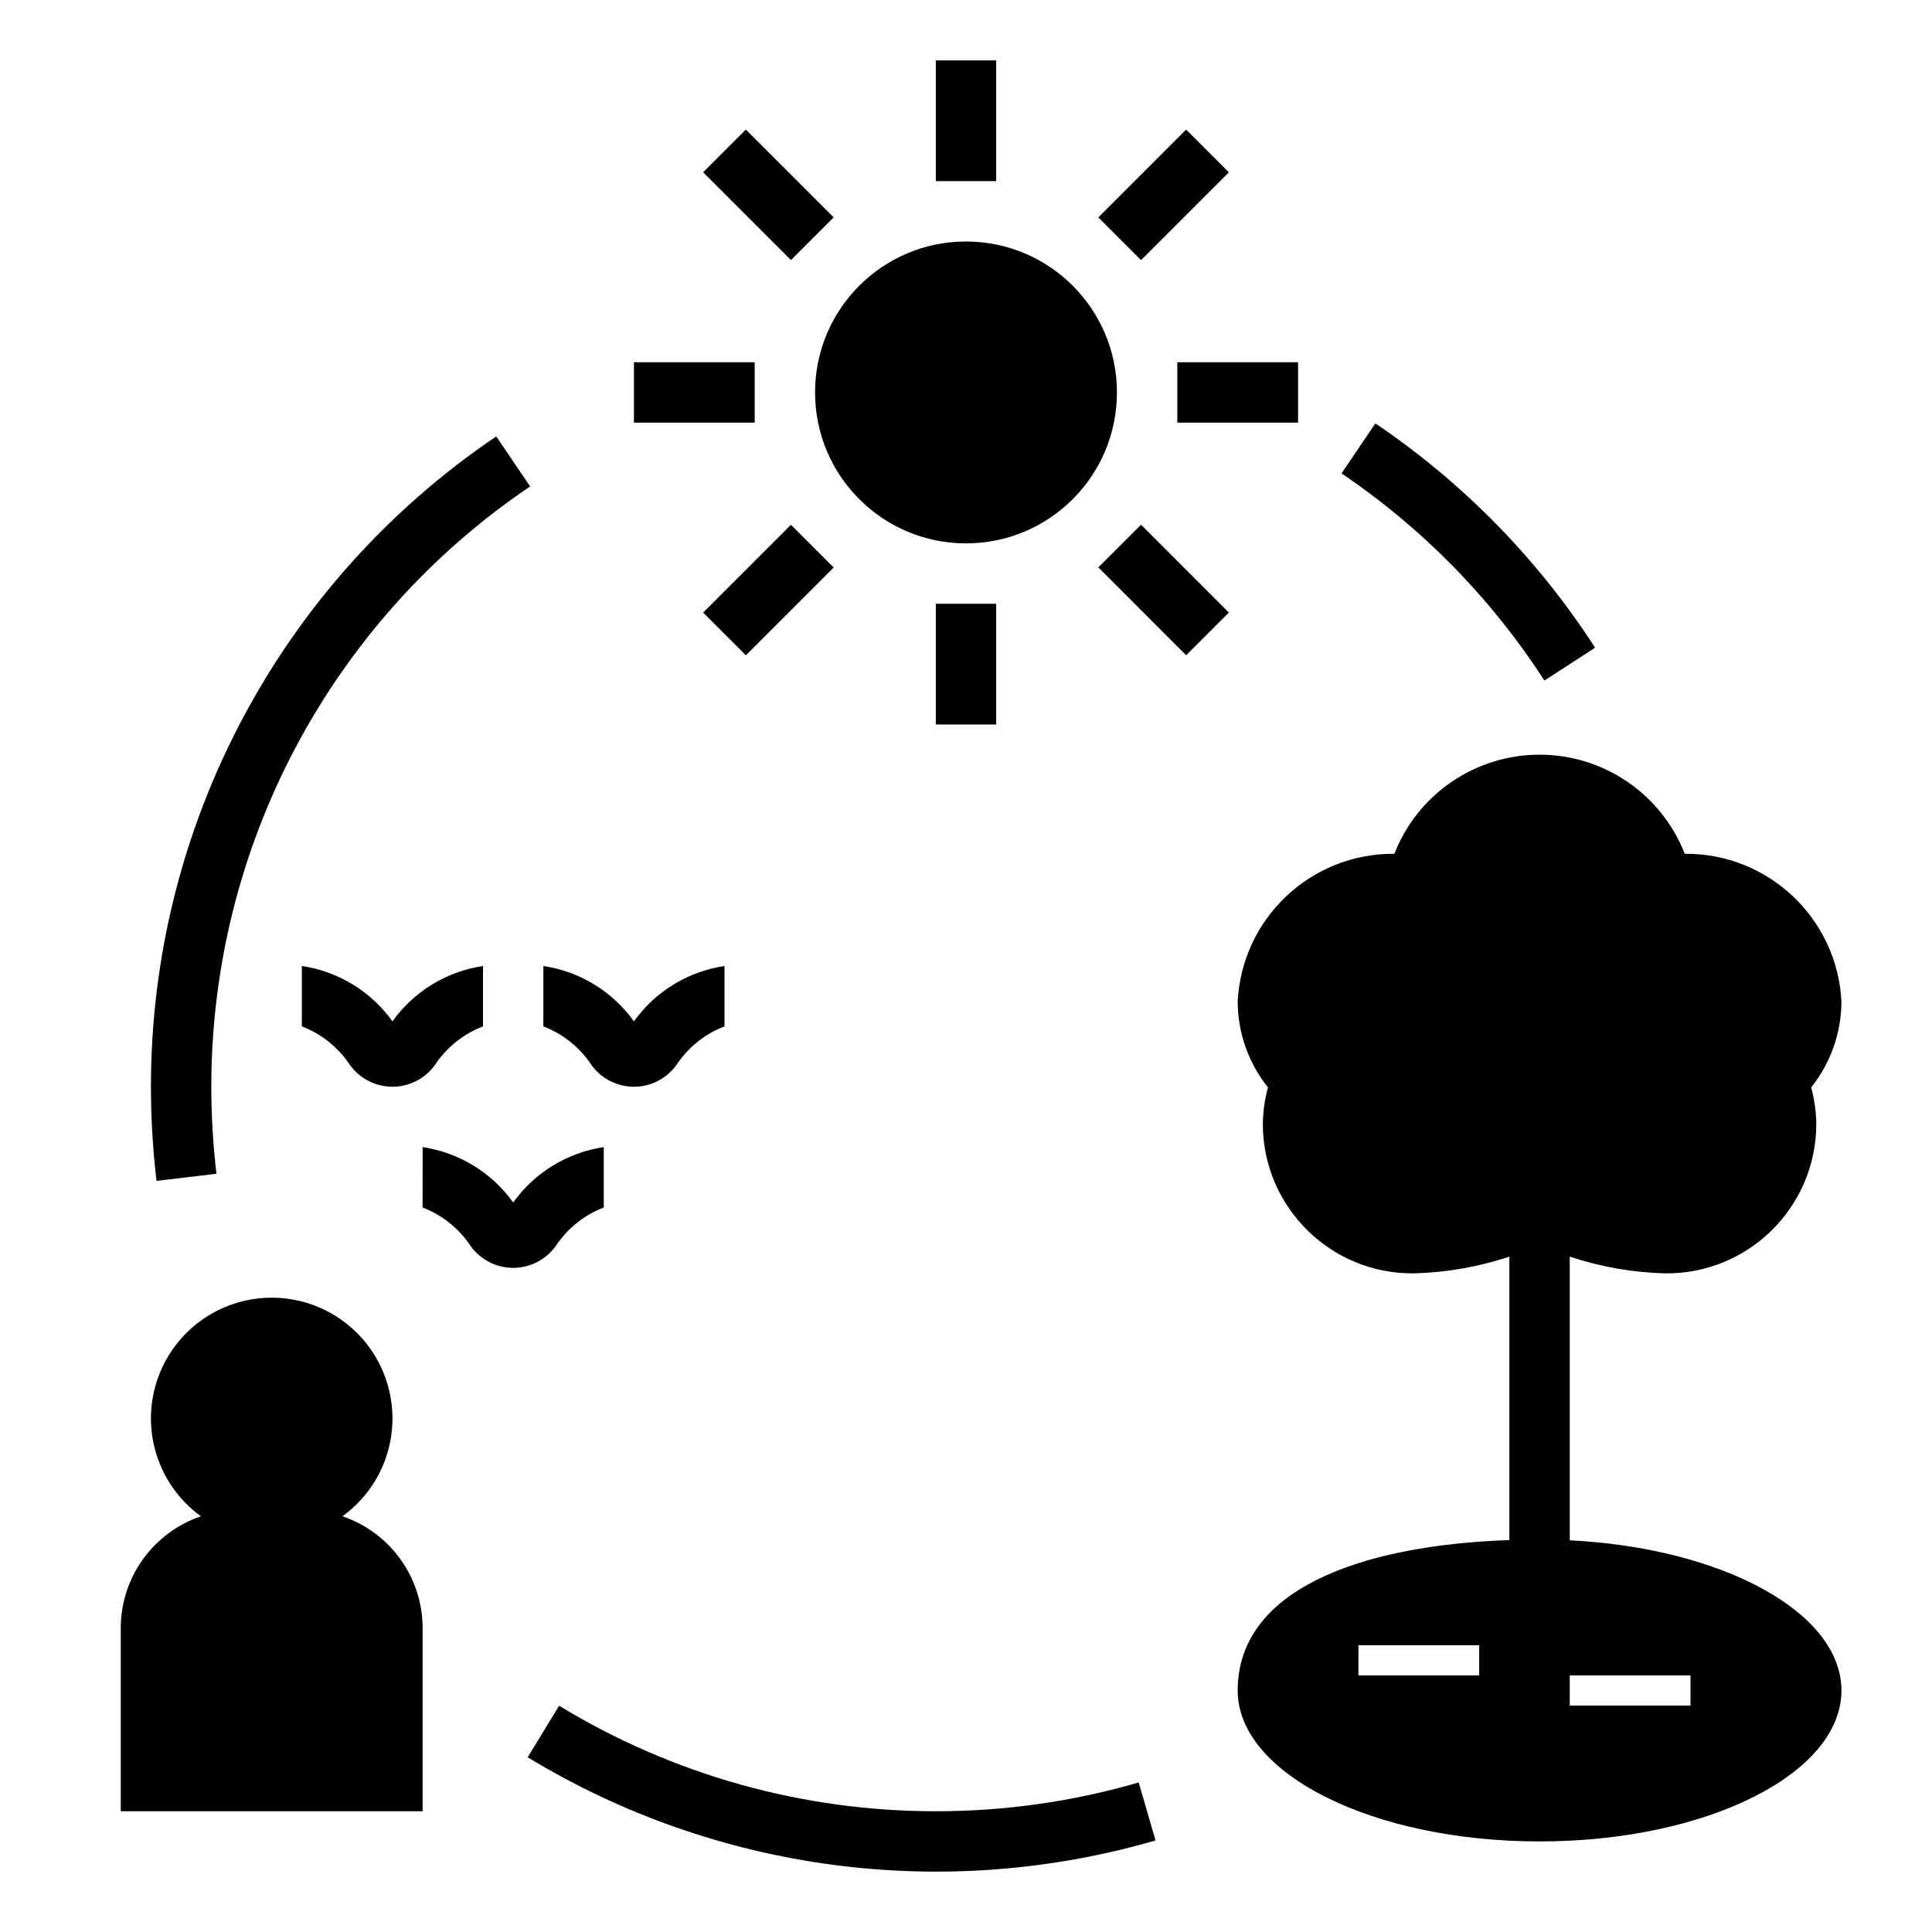
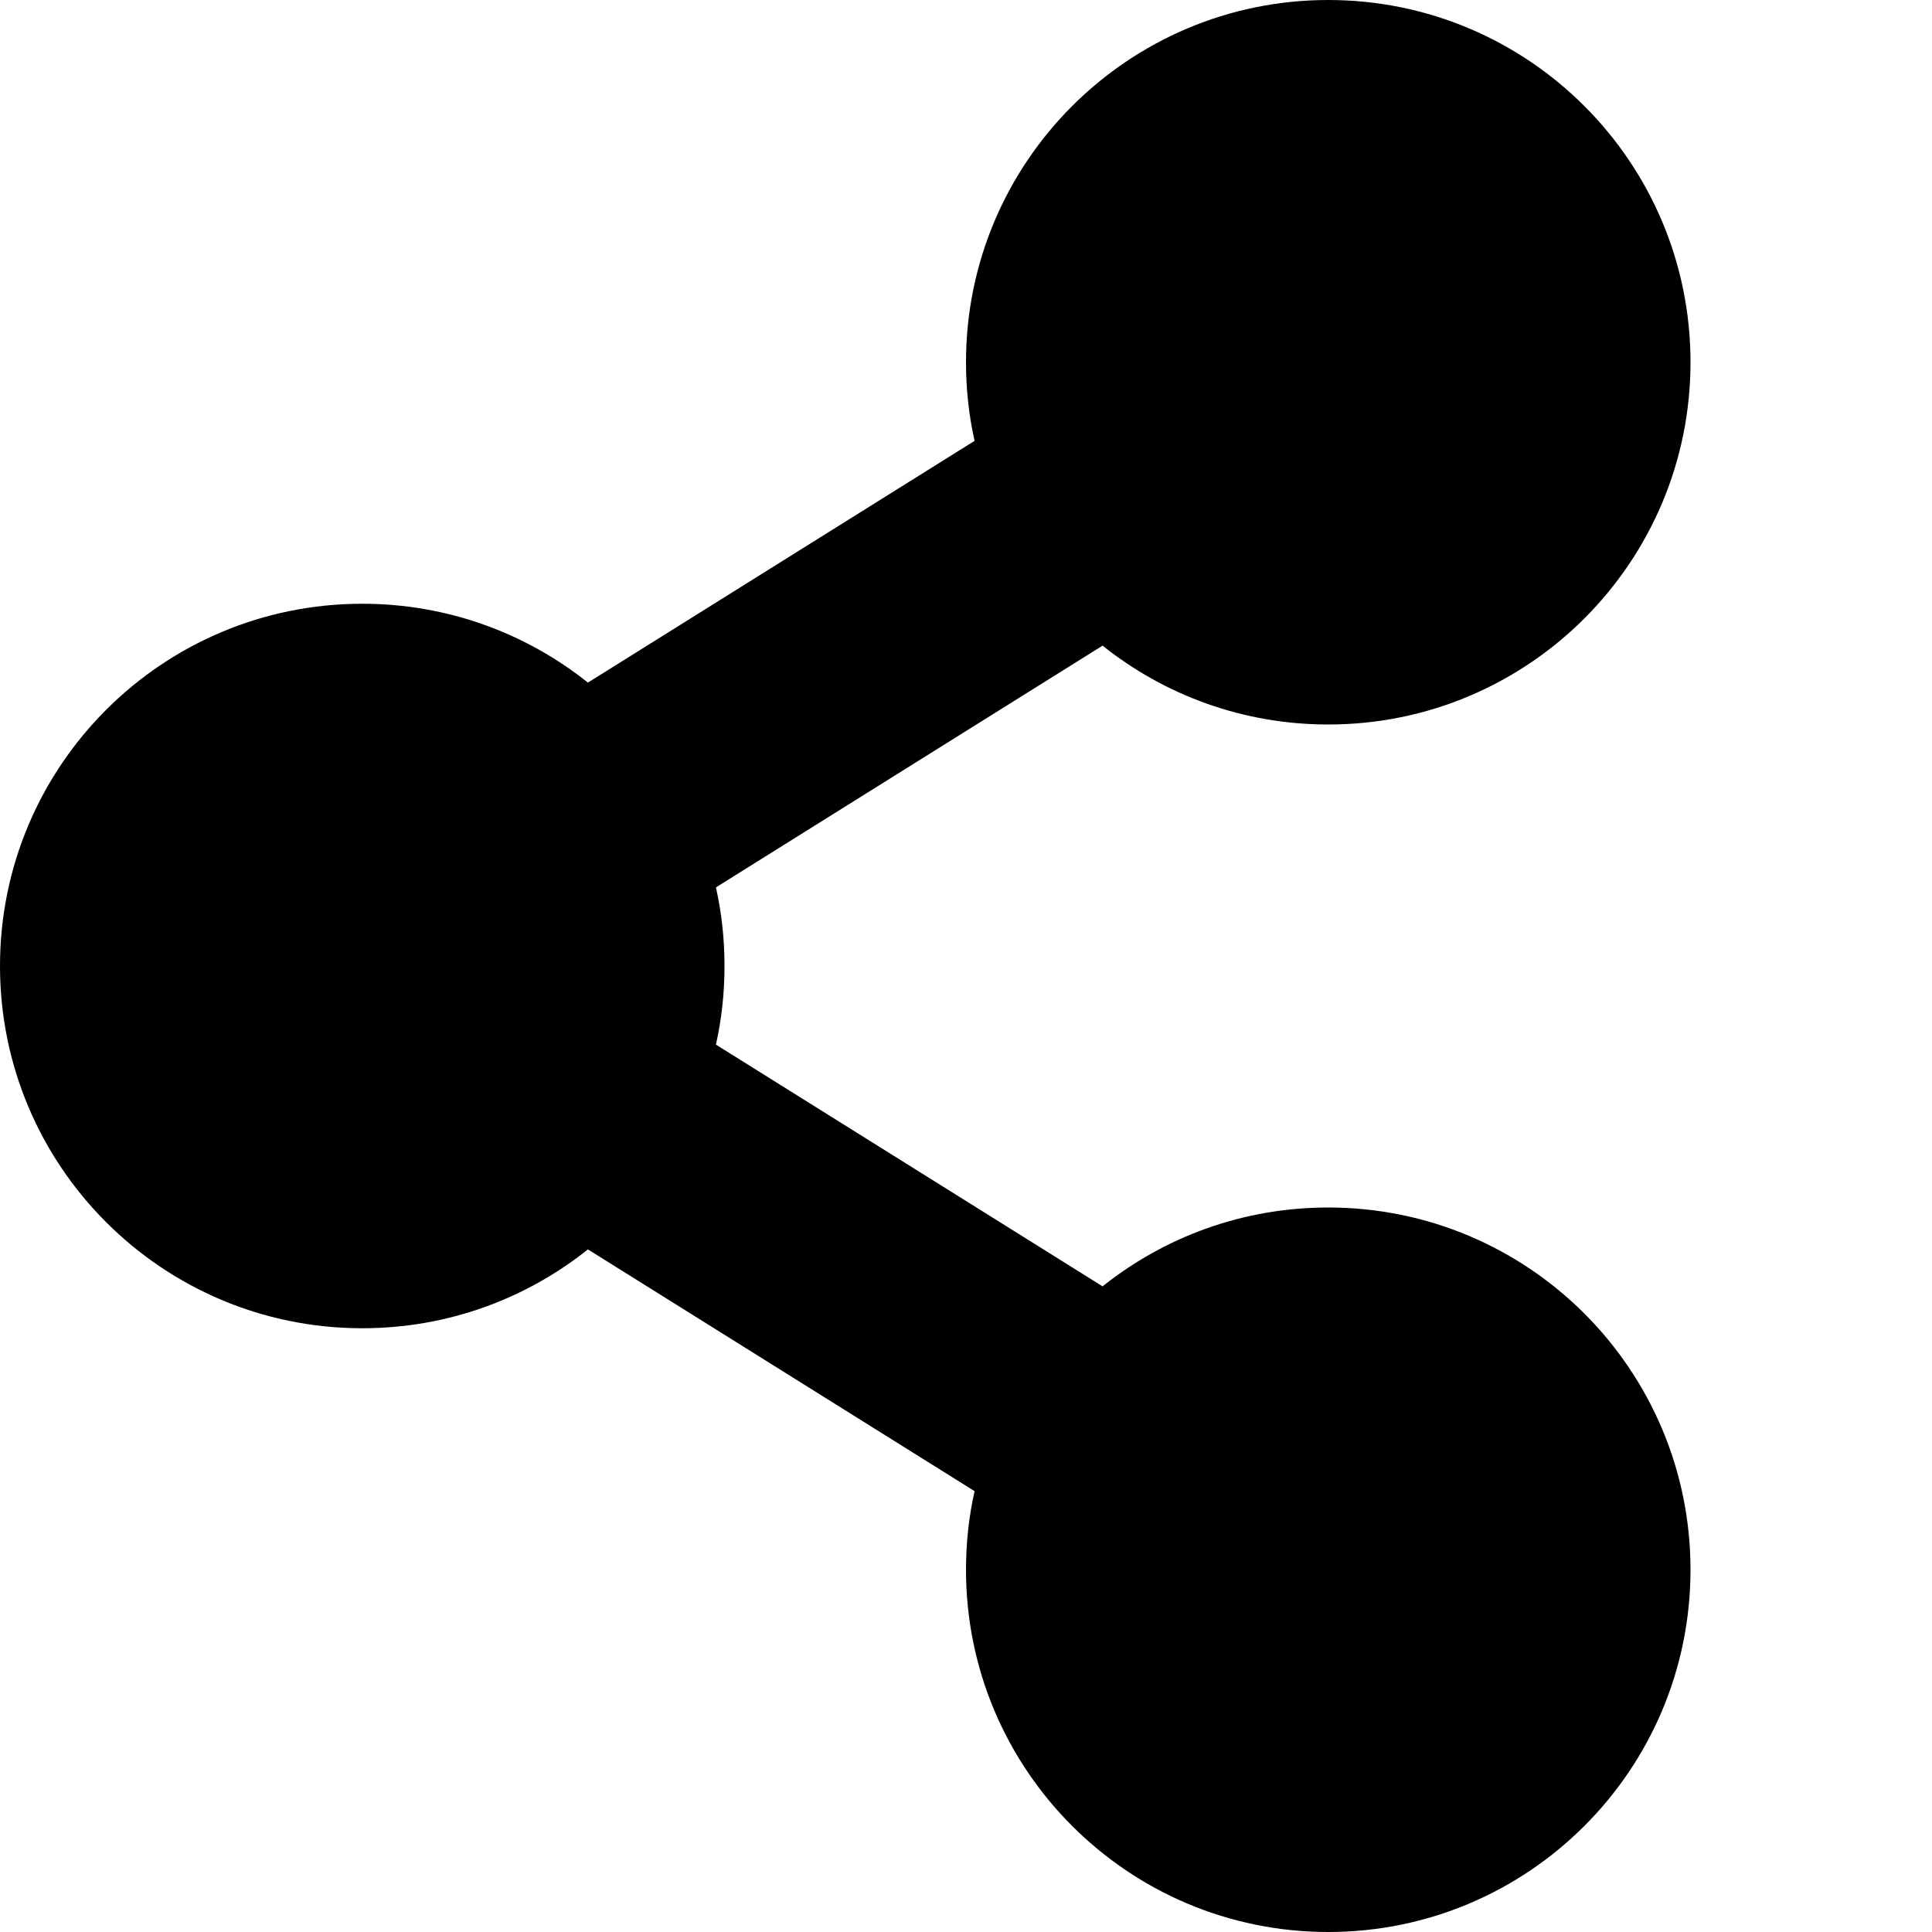
- <svg xmlns="http://www.w3.org/2000/svg" fill="#000000" width="800px" height="800px" viewBox="0 0 64 64" data-name="Layer 1" id="Layer_1">
-   <path d="M11.344,50.229a4,4,0,1,0-4.687,0A3.915,3.915,0,0,0,4,53.927V60H14V53.927A3.915,3.915,0,0,0,11.344,50.229Z" />
-   <circle cx="32" cy="13" r="5" />
-   <rect height="4" width="2" x="31" y="2" />
-   <rect height="4" width="2" x="31" y="20" />
-   <rect height="2" width="4" x="21" y="12" />
-   <rect height="2" width="4" x="39" y="12" />
-   <rect height="2" transform="translate(6.72561 29.14623) rotate(-45)" width="4.114" x="36.488" y="5.455" />
-   <rect height="2" transform="translate(-6.36522 23.72383) rotate(-45)" width="4.114" x="23.397" y="18.546" />
-   <rect height="4.114" transform="translate(2.89139 19.88962) rotate(-45)" width="2" x="24.455" y="4.397" />
-   <rect height="4.115" transform="translate(-2.53291 32.9734) rotate(-44.99039)" width="2" x="37.546" y="17.487" />
-   <path d="M13,33.834A4.504,4.504,0,0,0,10,32l-.001,2a3.346,3.346,0,0,1,1.594,1.28,1.735,1.735,0,0,0,2.813.001A3.353,3.353,0,0,1,16,34V32A4.504,4.504,0,0,0,13,33.834Z" />
-   <path d="M18,32l-.001,2a3.346,3.346,0,0,1,1.594,1.28,1.735,1.735,0,0,0,2.813.001A3.353,3.353,0,0,1,24,34V32a4.504,4.504,0,0,0-3,1.834A4.504,4.504,0,0,0,18,32Z" />
-   <path d="M5.185,39.118l1.986-.236A24.451,24.451,0,0,1,7,36,23.995,23.995,0,0,1,17.561,16.113L16.439,14.457A25.992,25.992,0,0,0,5,36,26.562,26.562,0,0,0,5.185,39.118Z" />
-   <path d="M31,60a23.959,23.959,0,0,1-12.479-3.495l-1.041,1.707A26.069,26.069,0,0,0,38.279,60.967l-.559-1.92A24.027,24.027,0,0,1,31,60Z" />
-   <path d="M51.16,22.544l1.68-1.088a25.976,25.976,0,0,0-7.279-7.43l-1.121,1.656A23.978,23.978,0,0,1,51.16,22.544Z" />
-   <path d="M18.406,41.281A3.353,3.353,0,0,1,20,40V38a4.504,4.504,0,0,0-3,1.834A4.504,4.504,0,0,0,14,38l-.001,2a3.346,3.346,0,0,1,1.594,1.28,1.735,1.735,0,0,0,2.813.001Z" />
-   <path d="M55.81,28.283a5.165,5.165,0,0,0-9.62,0A5.153,5.153,0,0,0,41,33.182a4.578,4.578,0,0,0,1.003,2.84,4.815,4.815,0,0,0-.17,1.251,4.955,4.955,0,0,0,5,4.909A10.945,10.945,0,0,0,50,41.628v9.389c-5.053.174-9,1.695-9,4.983,0,2.761,4.477,5,10,5s10-2.239,10-5c0-2.593-3.947-4.724-9-4.975V41.628a10.945,10.945,0,0,0,3.167.554,4.955,4.955,0,0,0,5-4.909,4.815,4.815,0,0,0-.17-1.251A4.578,4.578,0,0,0,61,33.182,5.153,5.153,0,0,0,55.81,28.283ZM49,55.5H45v-1h4Zm7,0v1H52v-1Z" />
+ <svg xmlns="http://www.w3.org/2000/svg" width="800px" height="800px" viewBox="0 0 16 16" fill="none">
+   <path d="M11 6C12.657 6 14 4.657 14 3C14 1.343 12.657 0 11 0C9.343 0 8 1.343 8 3C8 3.224 8.024 3.442 8.071 3.651L4.869 5.653C4.356 5.244 3.707 5 3 5C1.343 5 0 6.343 0 8C0 9.657 1.343 11 3 11C3.707 11 4.356 10.756 4.869 10.347L8.071 12.349C8.024 12.558 8 12.776 8 13C8 14.657 9.343 16 11 16C12.657 16 14 14.657 14 13C14 11.343 12.657 10 11 10C10.293 10 9.644 10.244 9.131 10.653L5.929 8.651C5.976 8.442 6 8.224 6 8C6 7.776 5.976 7.558 5.929 7.349L9.131 5.347C9.644 5.756 10.293 6 11 6Z" fill="#000000" />
</svg>
